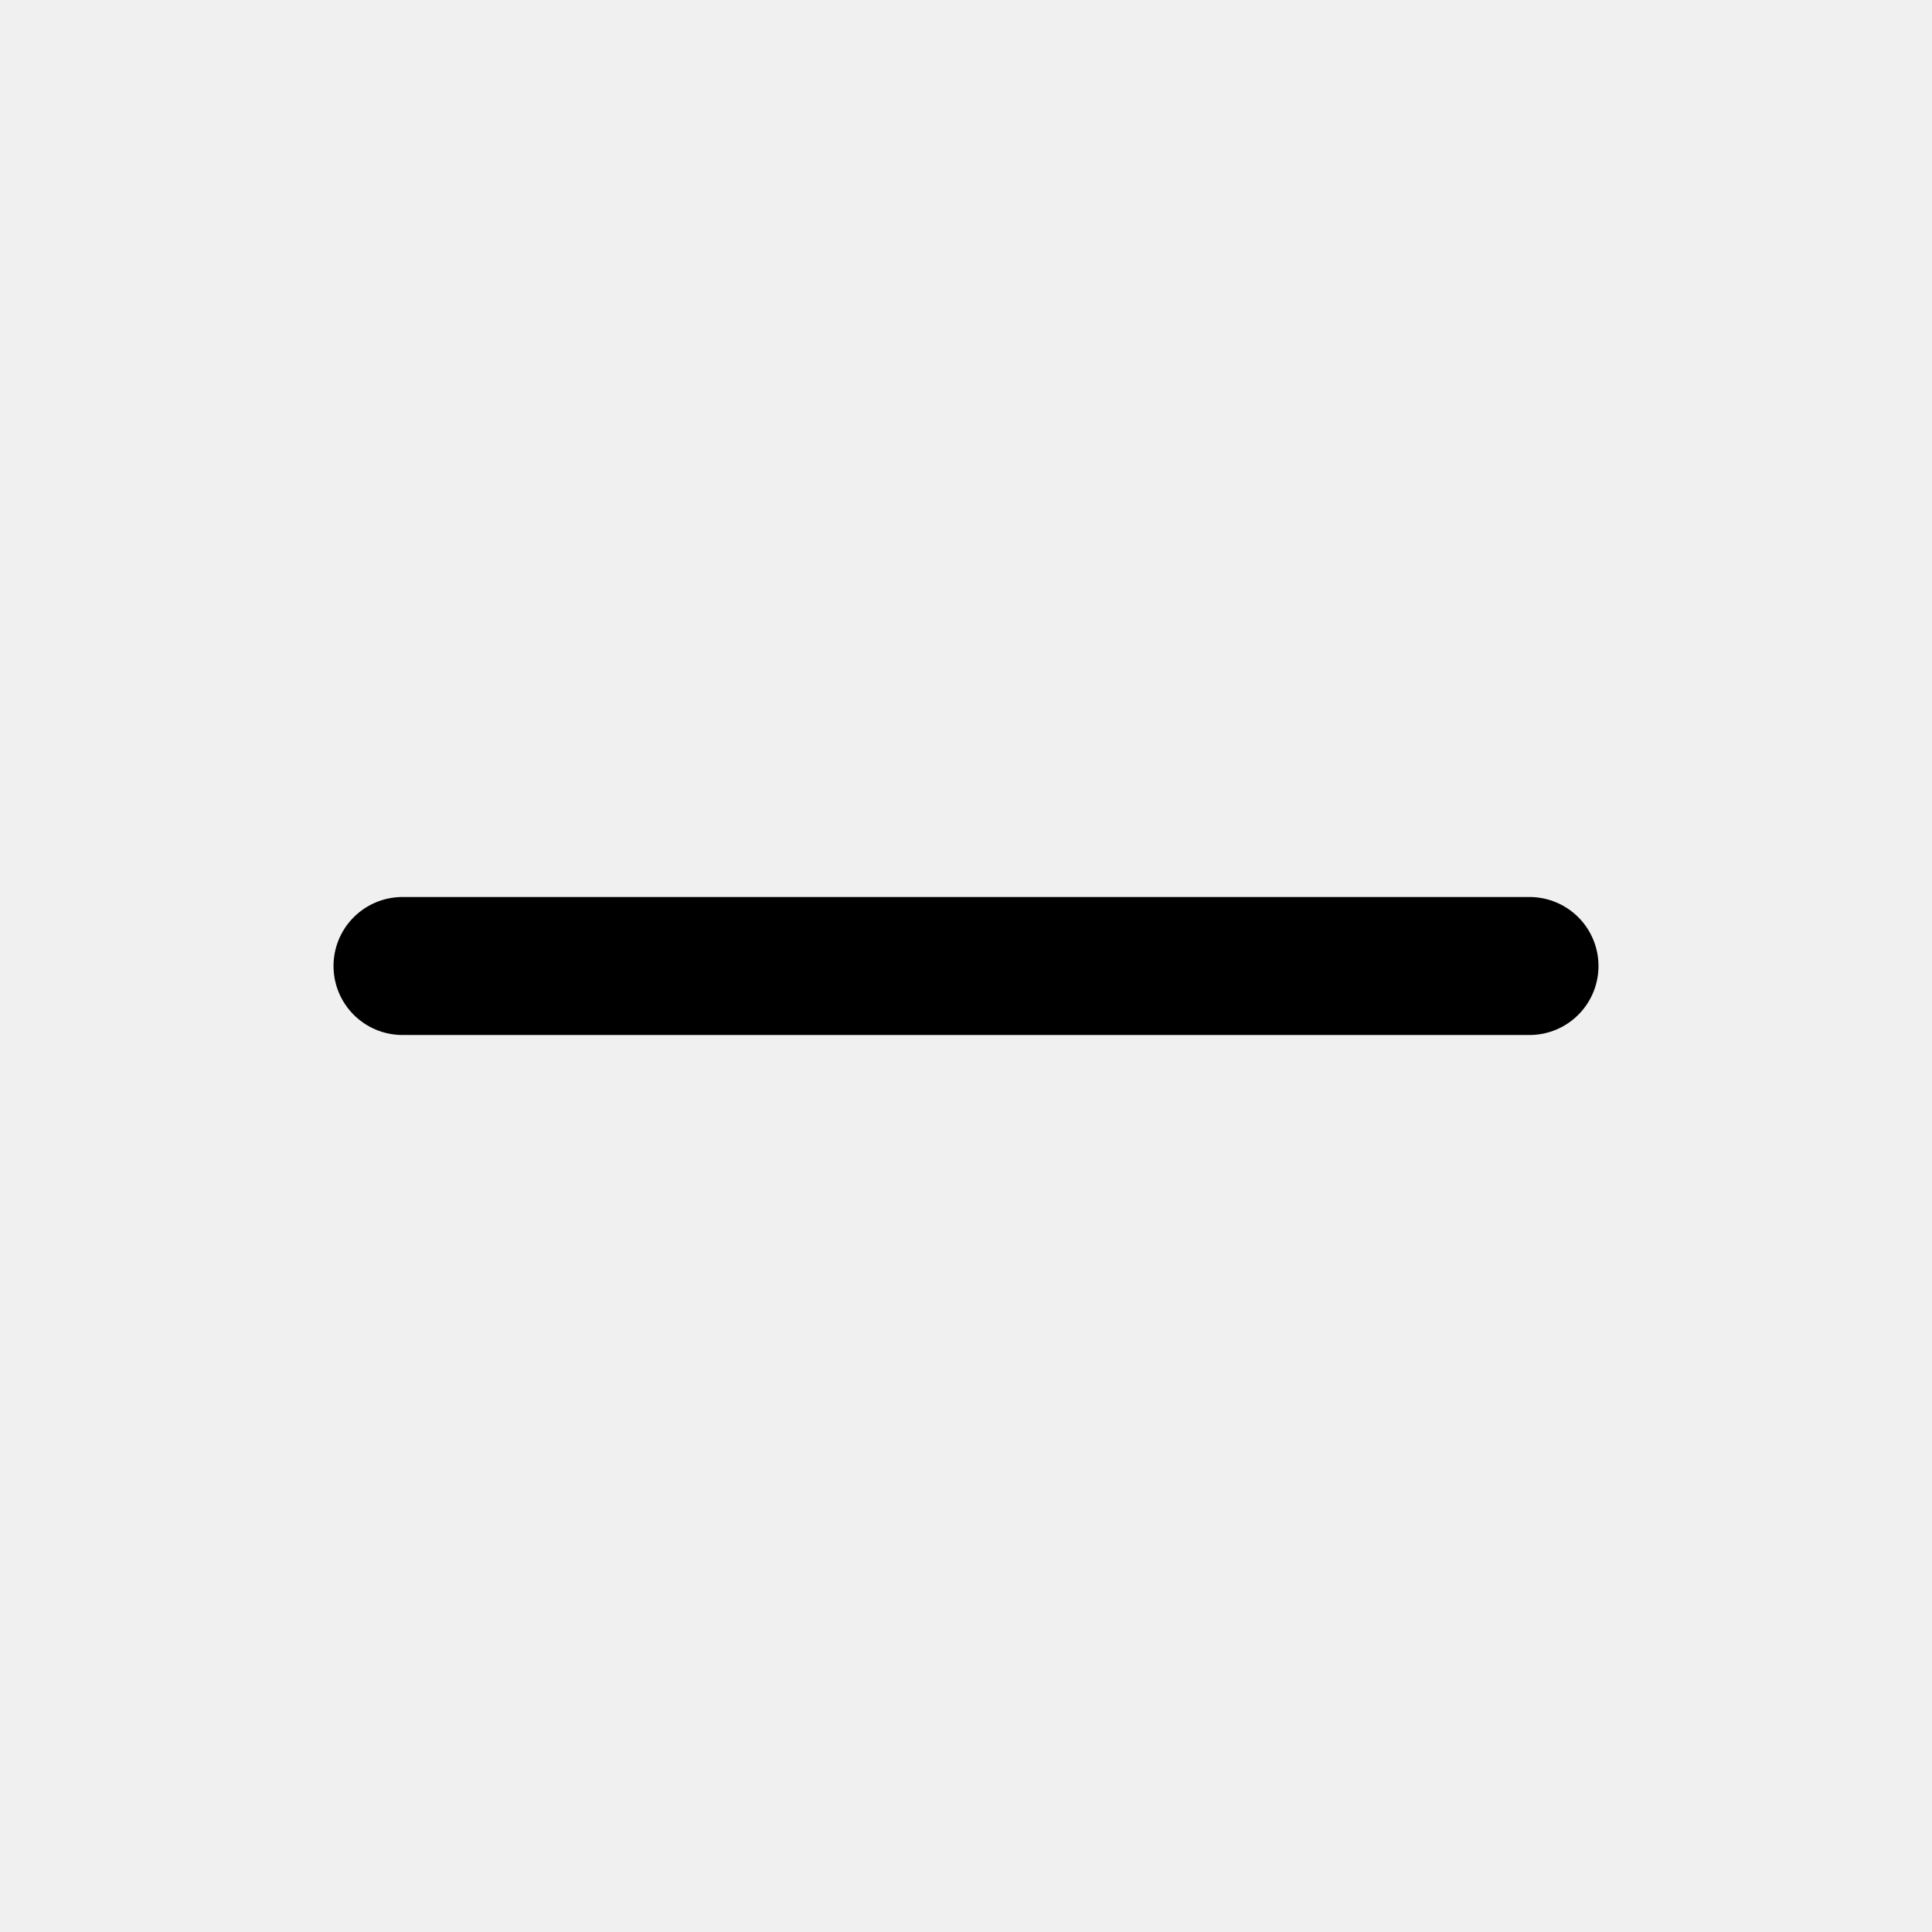
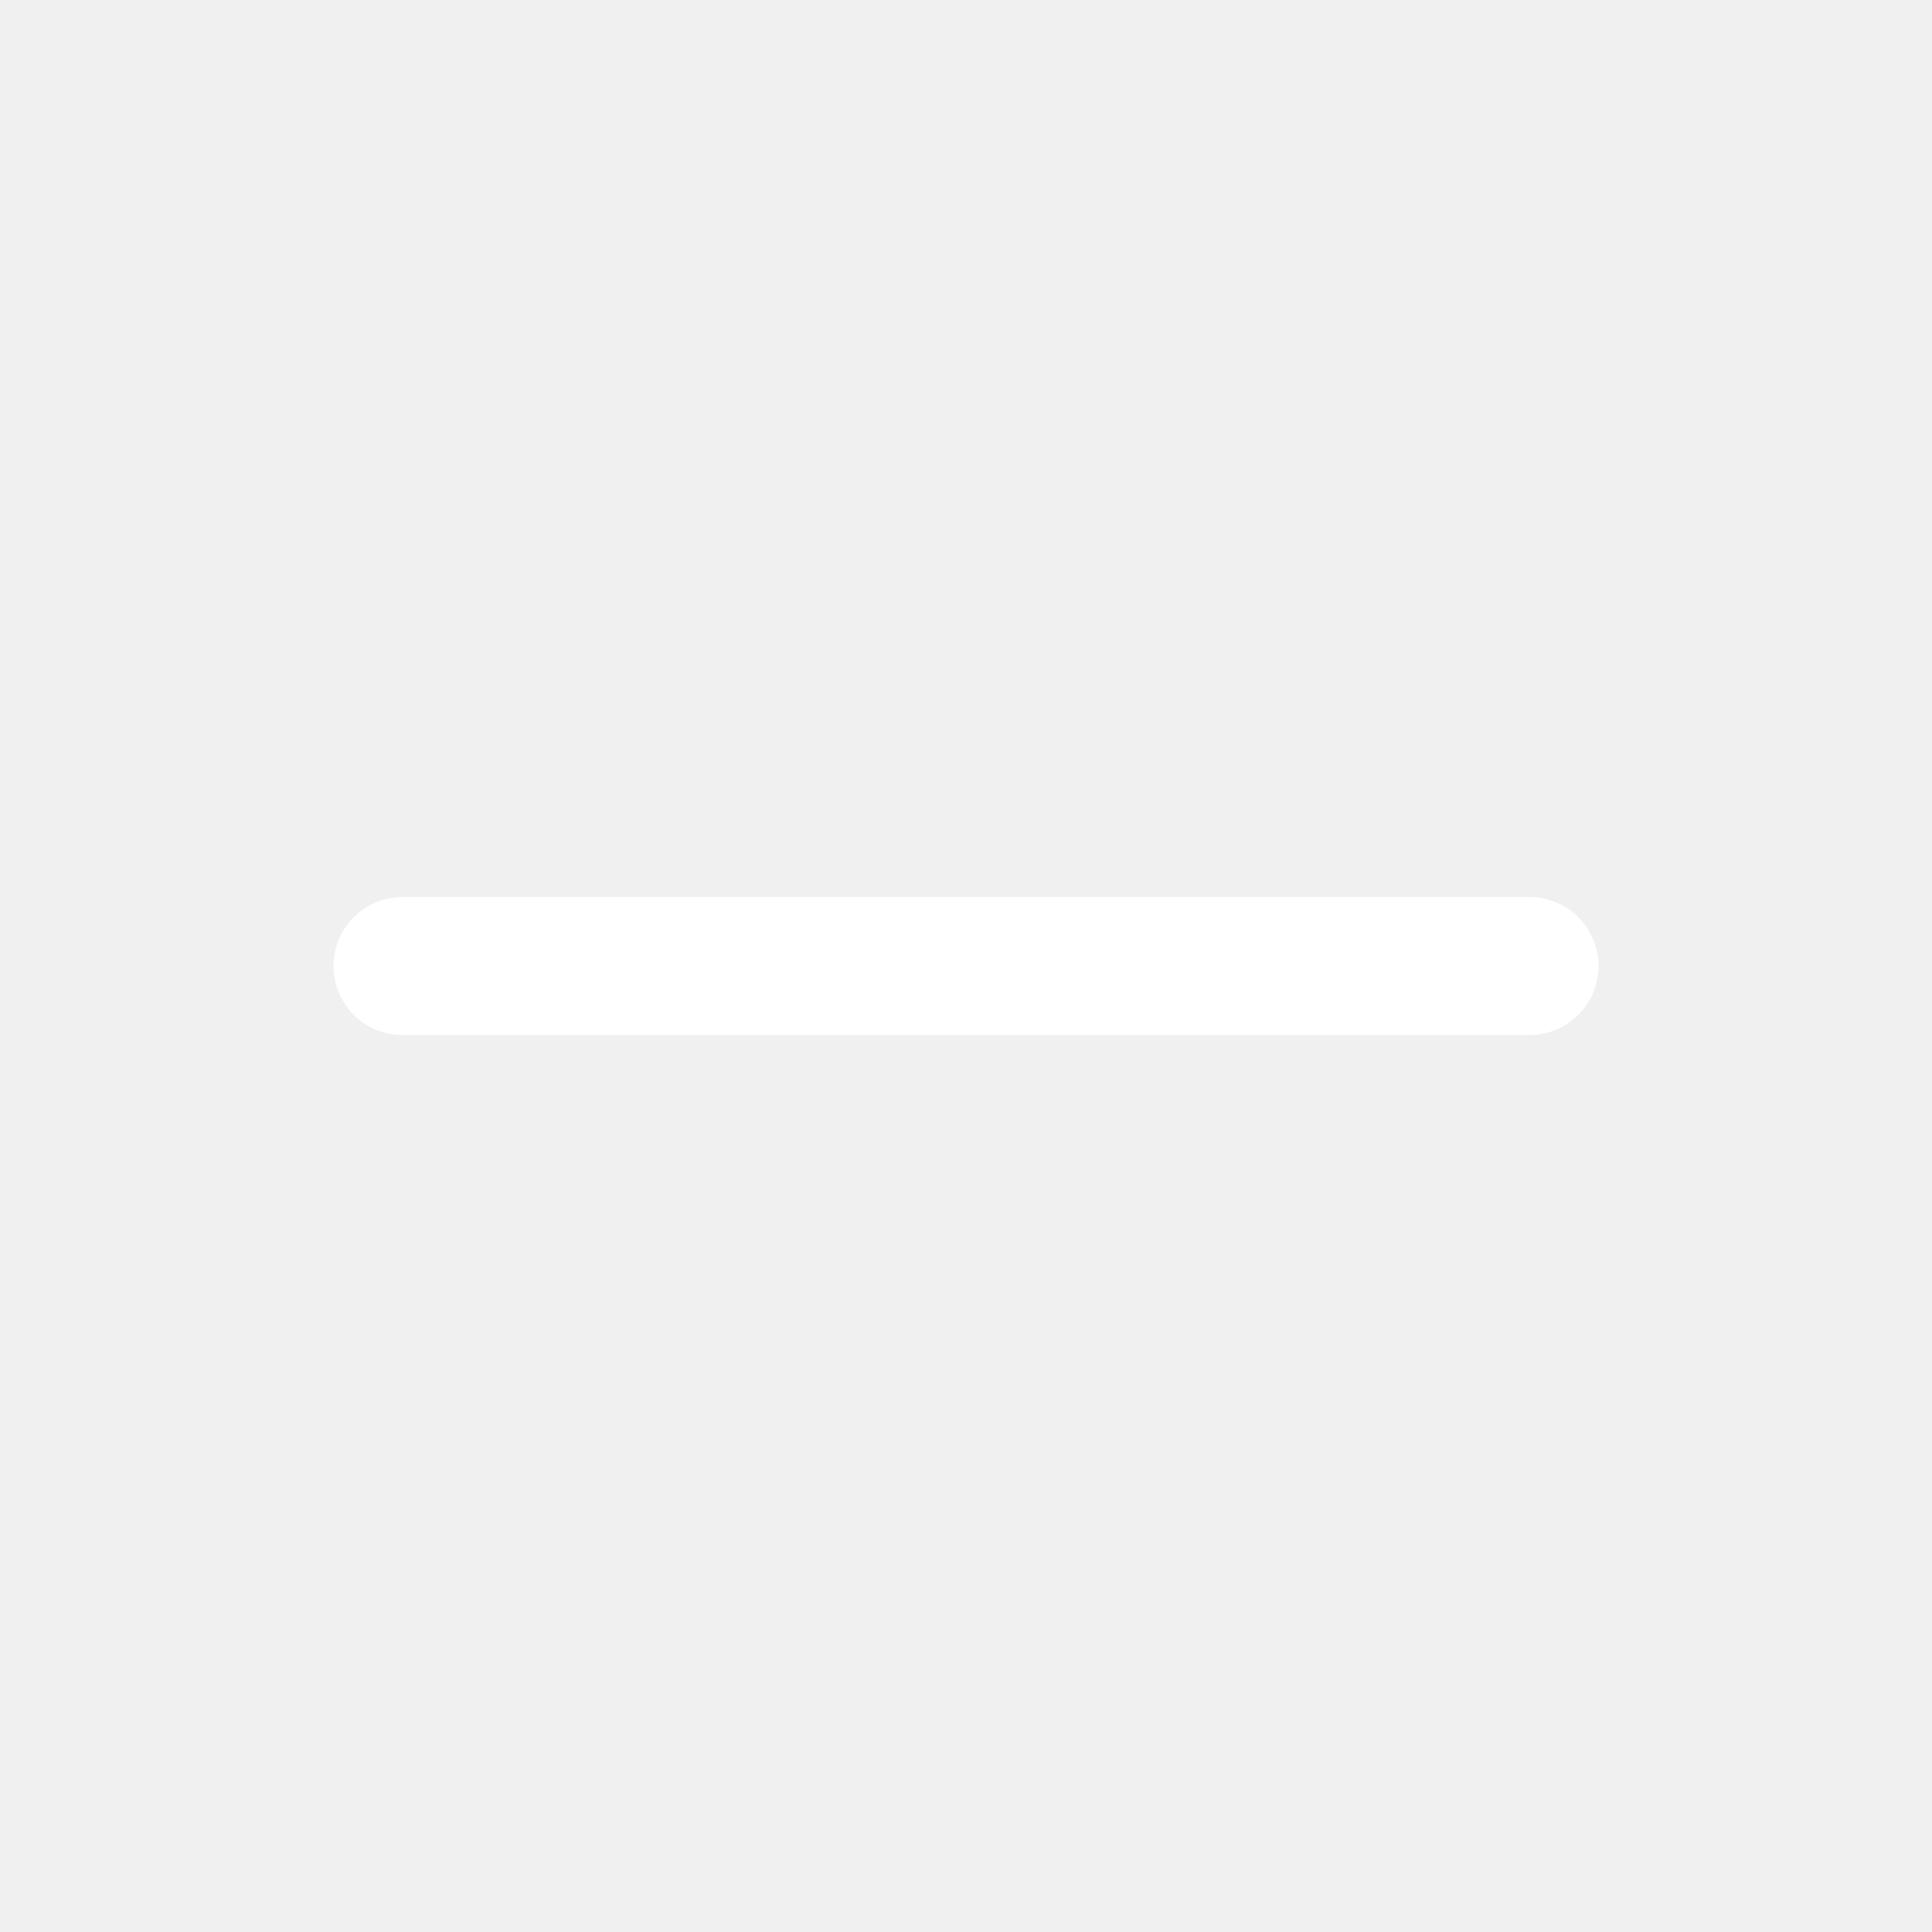
<svg xmlns="http://www.w3.org/2000/svg" width="56" height="56" viewBox="0 0 56 56" fill="none">
-   <g id="&lt;TbMinus /&gt;">
-     <path id="Vector" d="M11.667 28H44.333" stroke="black" stroke-width="4" stroke-linecap="round" stroke-linejoin="round" />
-   </g>
+   <path d="M11.667 28H44.333" stroke="white" stroke-width="4" stroke-linecap="round" stroke-linejoin="round" />
</svg>
